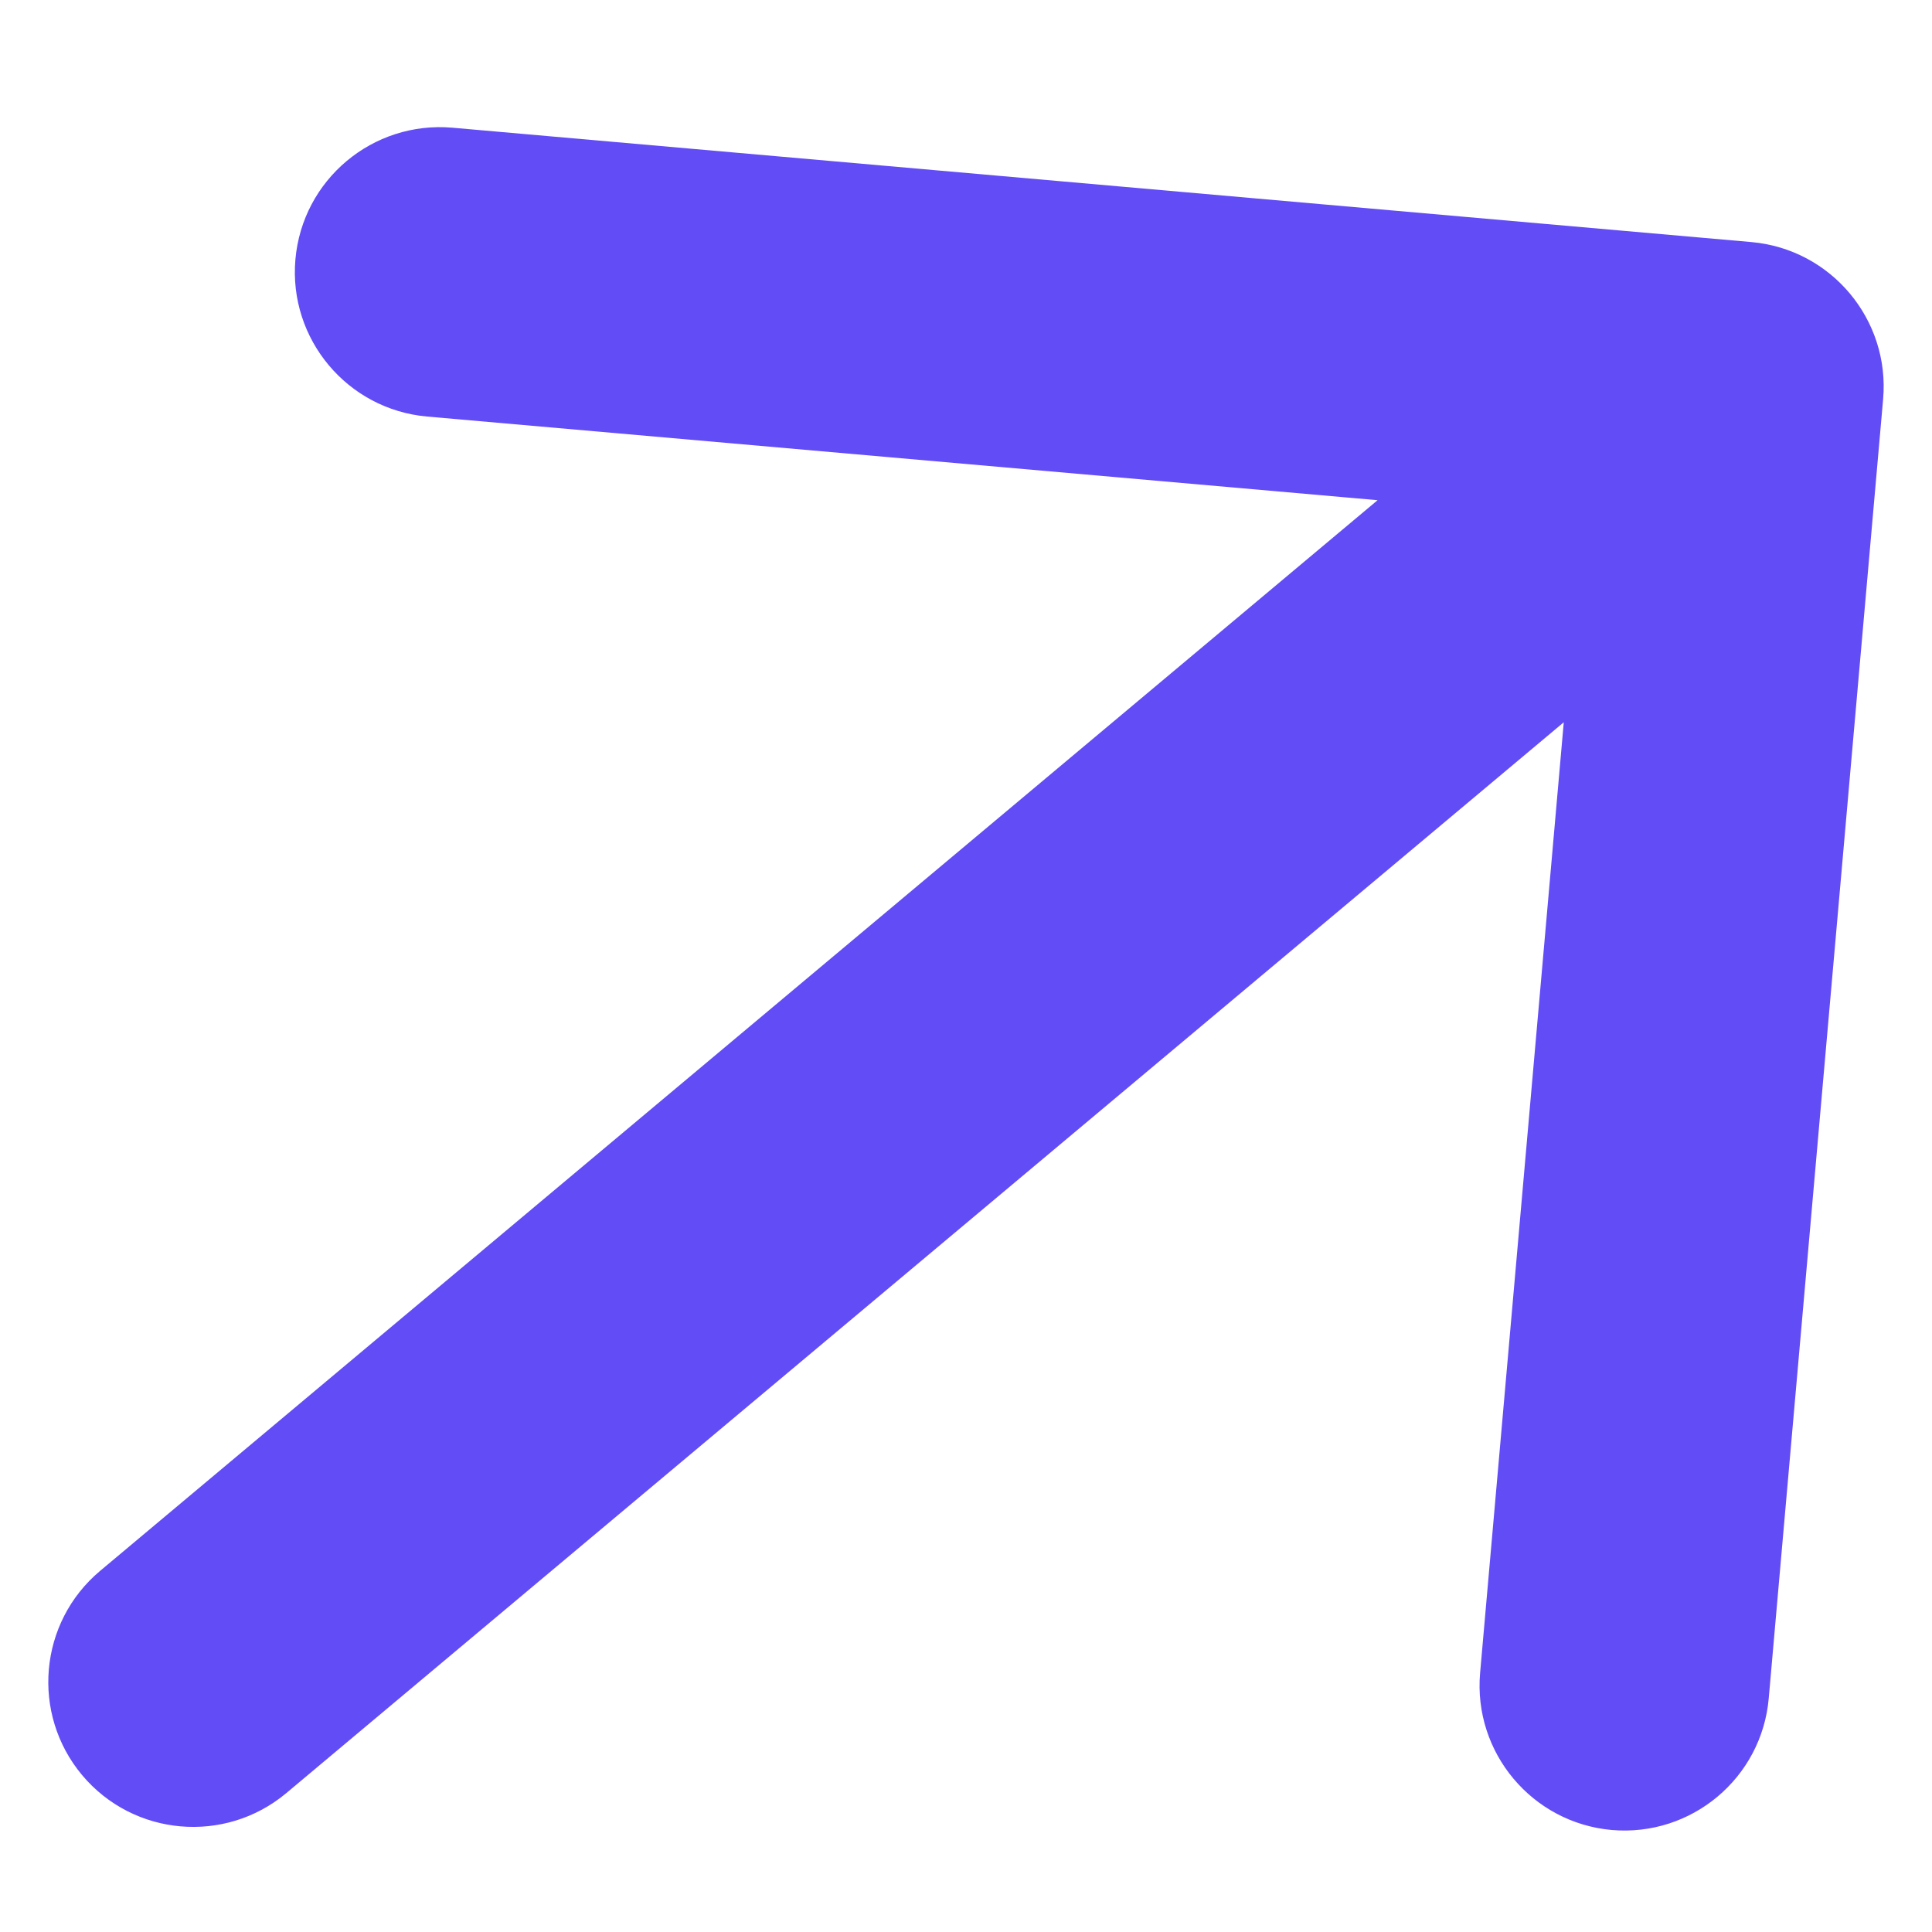
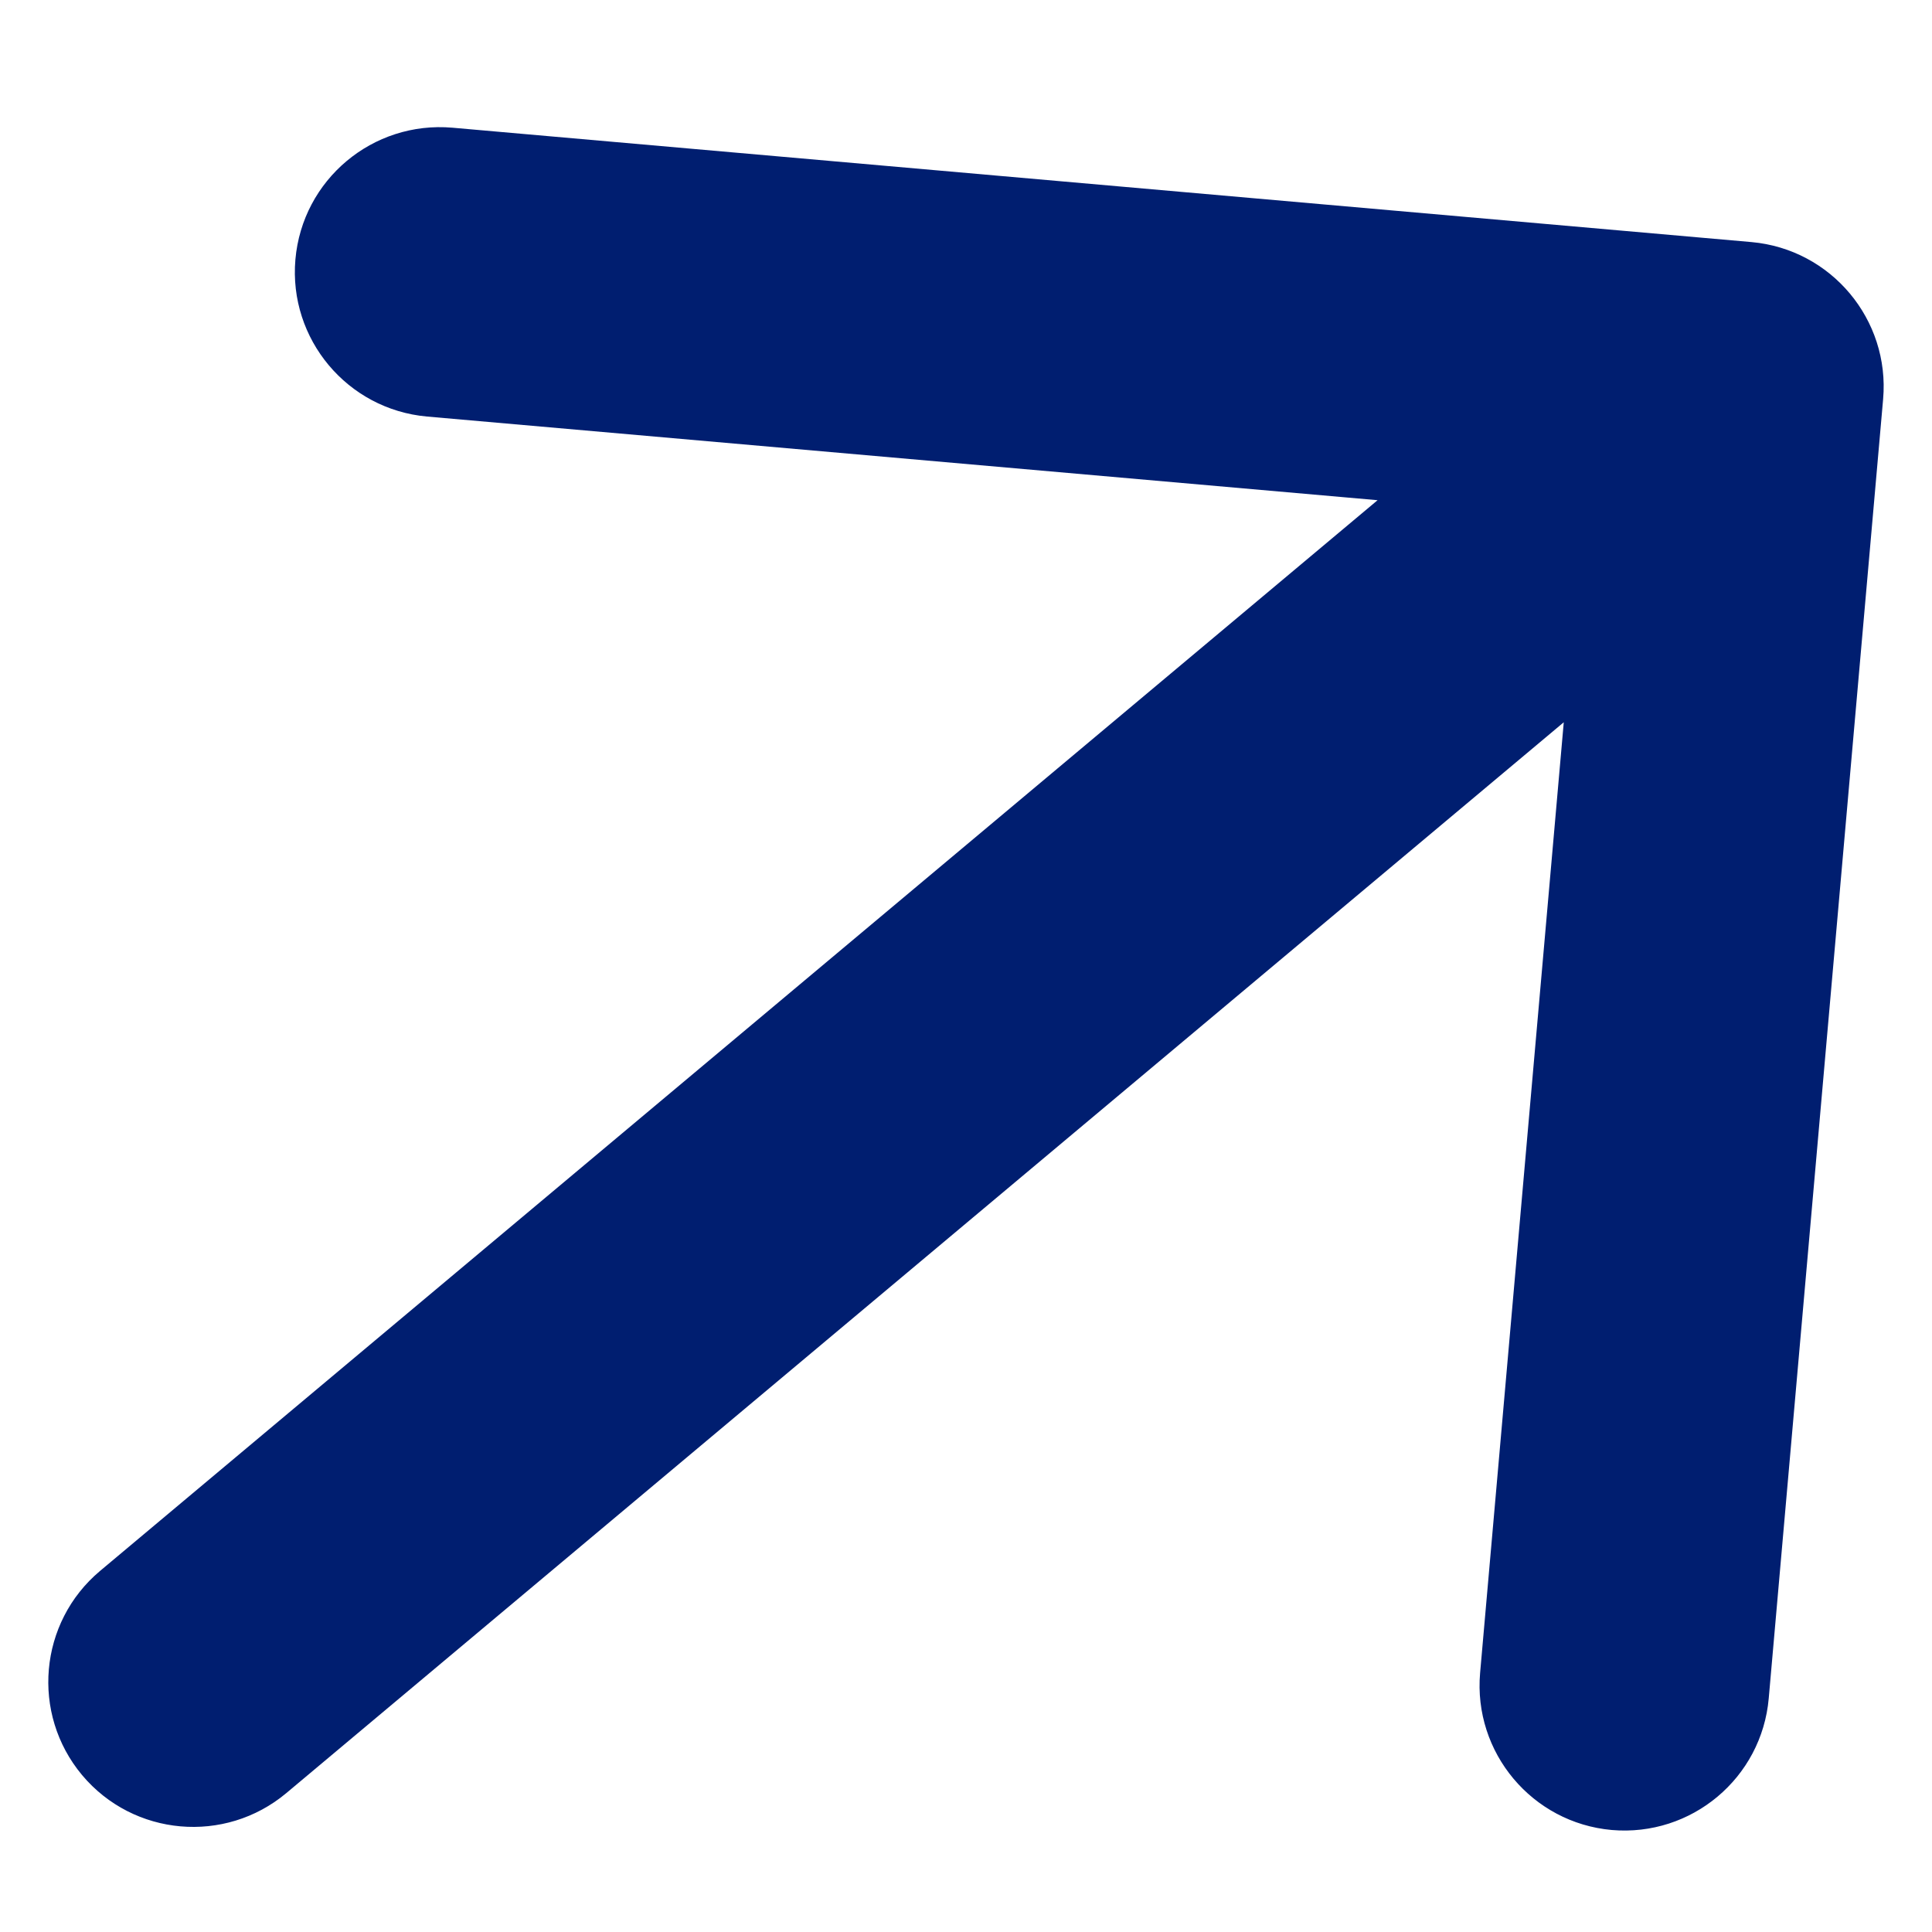
<svg xmlns="http://www.w3.org/2000/svg" width="10" height="10" viewBox="0 0 10 10" fill="none">
-   <path d="M0.518 8.131C0.201 8.397 0.159 8.87 0.425 9.188C0.691 9.505 1.164 9.547 1.482 9.281L0.518 8.131ZM9.747 2.066C9.783 1.654 9.478 1.29 9.066 1.253L2.342 0.661C1.929 0.625 1.565 0.93 1.529 1.343C1.493 1.755 1.798 2.119 2.21 2.156L8.187 2.682L7.661 8.659C7.625 9.071 7.93 9.435 8.342 9.472C8.755 9.508 9.119 9.203 9.155 8.79L9.747 2.066ZM1.482 9.281L9.482 2.575L8.518 1.426L0.518 8.131L1.482 9.281Z" fill="#624CF5" />
+   <path d="M0.518 8.131C0.201 8.397 0.159 8.87 0.425 9.188C0.691 9.505 1.164 9.547 1.482 9.281L0.518 8.131ZM9.747 2.066C9.783 1.654 9.478 1.29 9.066 1.253L2.342 0.661C1.929 0.625 1.565 0.93 1.529 1.343C1.493 1.755 1.798 2.119 2.21 2.156L8.187 2.682L7.661 8.659C7.625 9.071 7.93 9.435 8.342 9.472C8.755 9.508 9.119 9.203 9.155 8.79L9.747 2.066ZM1.482 9.281L9.482 2.575L8.518 1.426L0.518 8.131L1.482 9.281Z" fill="#001e70" />
</svg>
